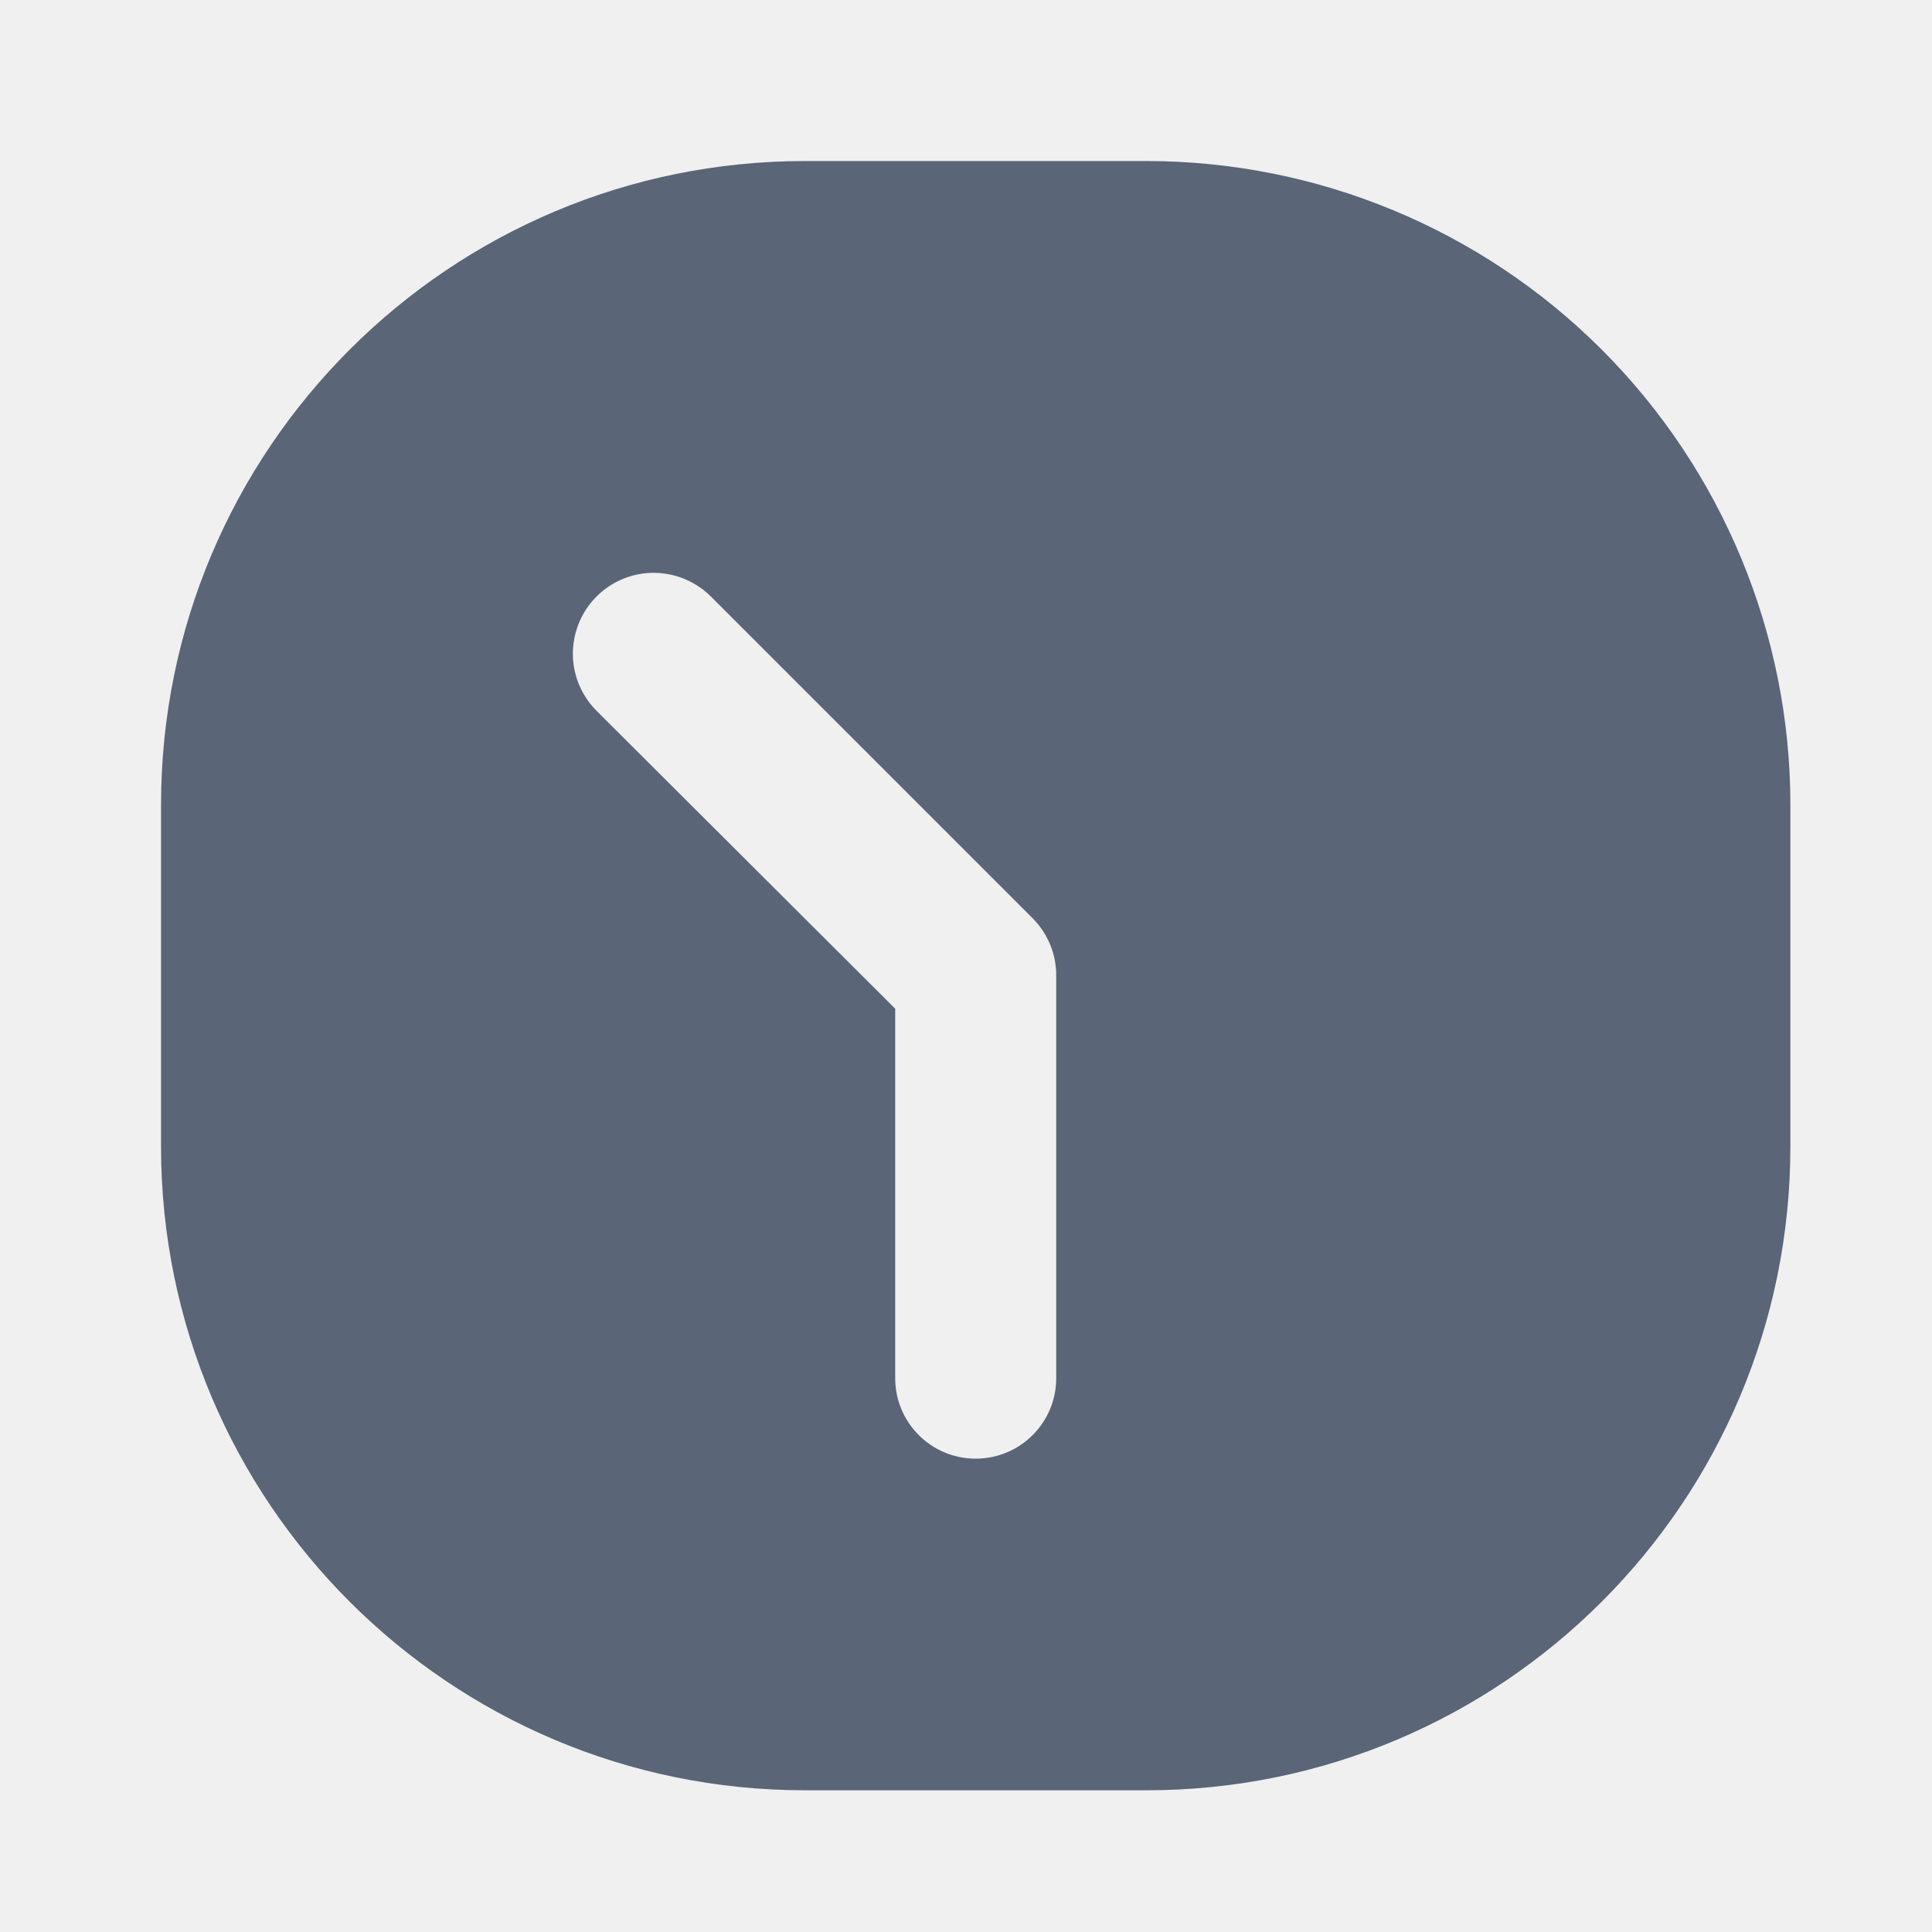
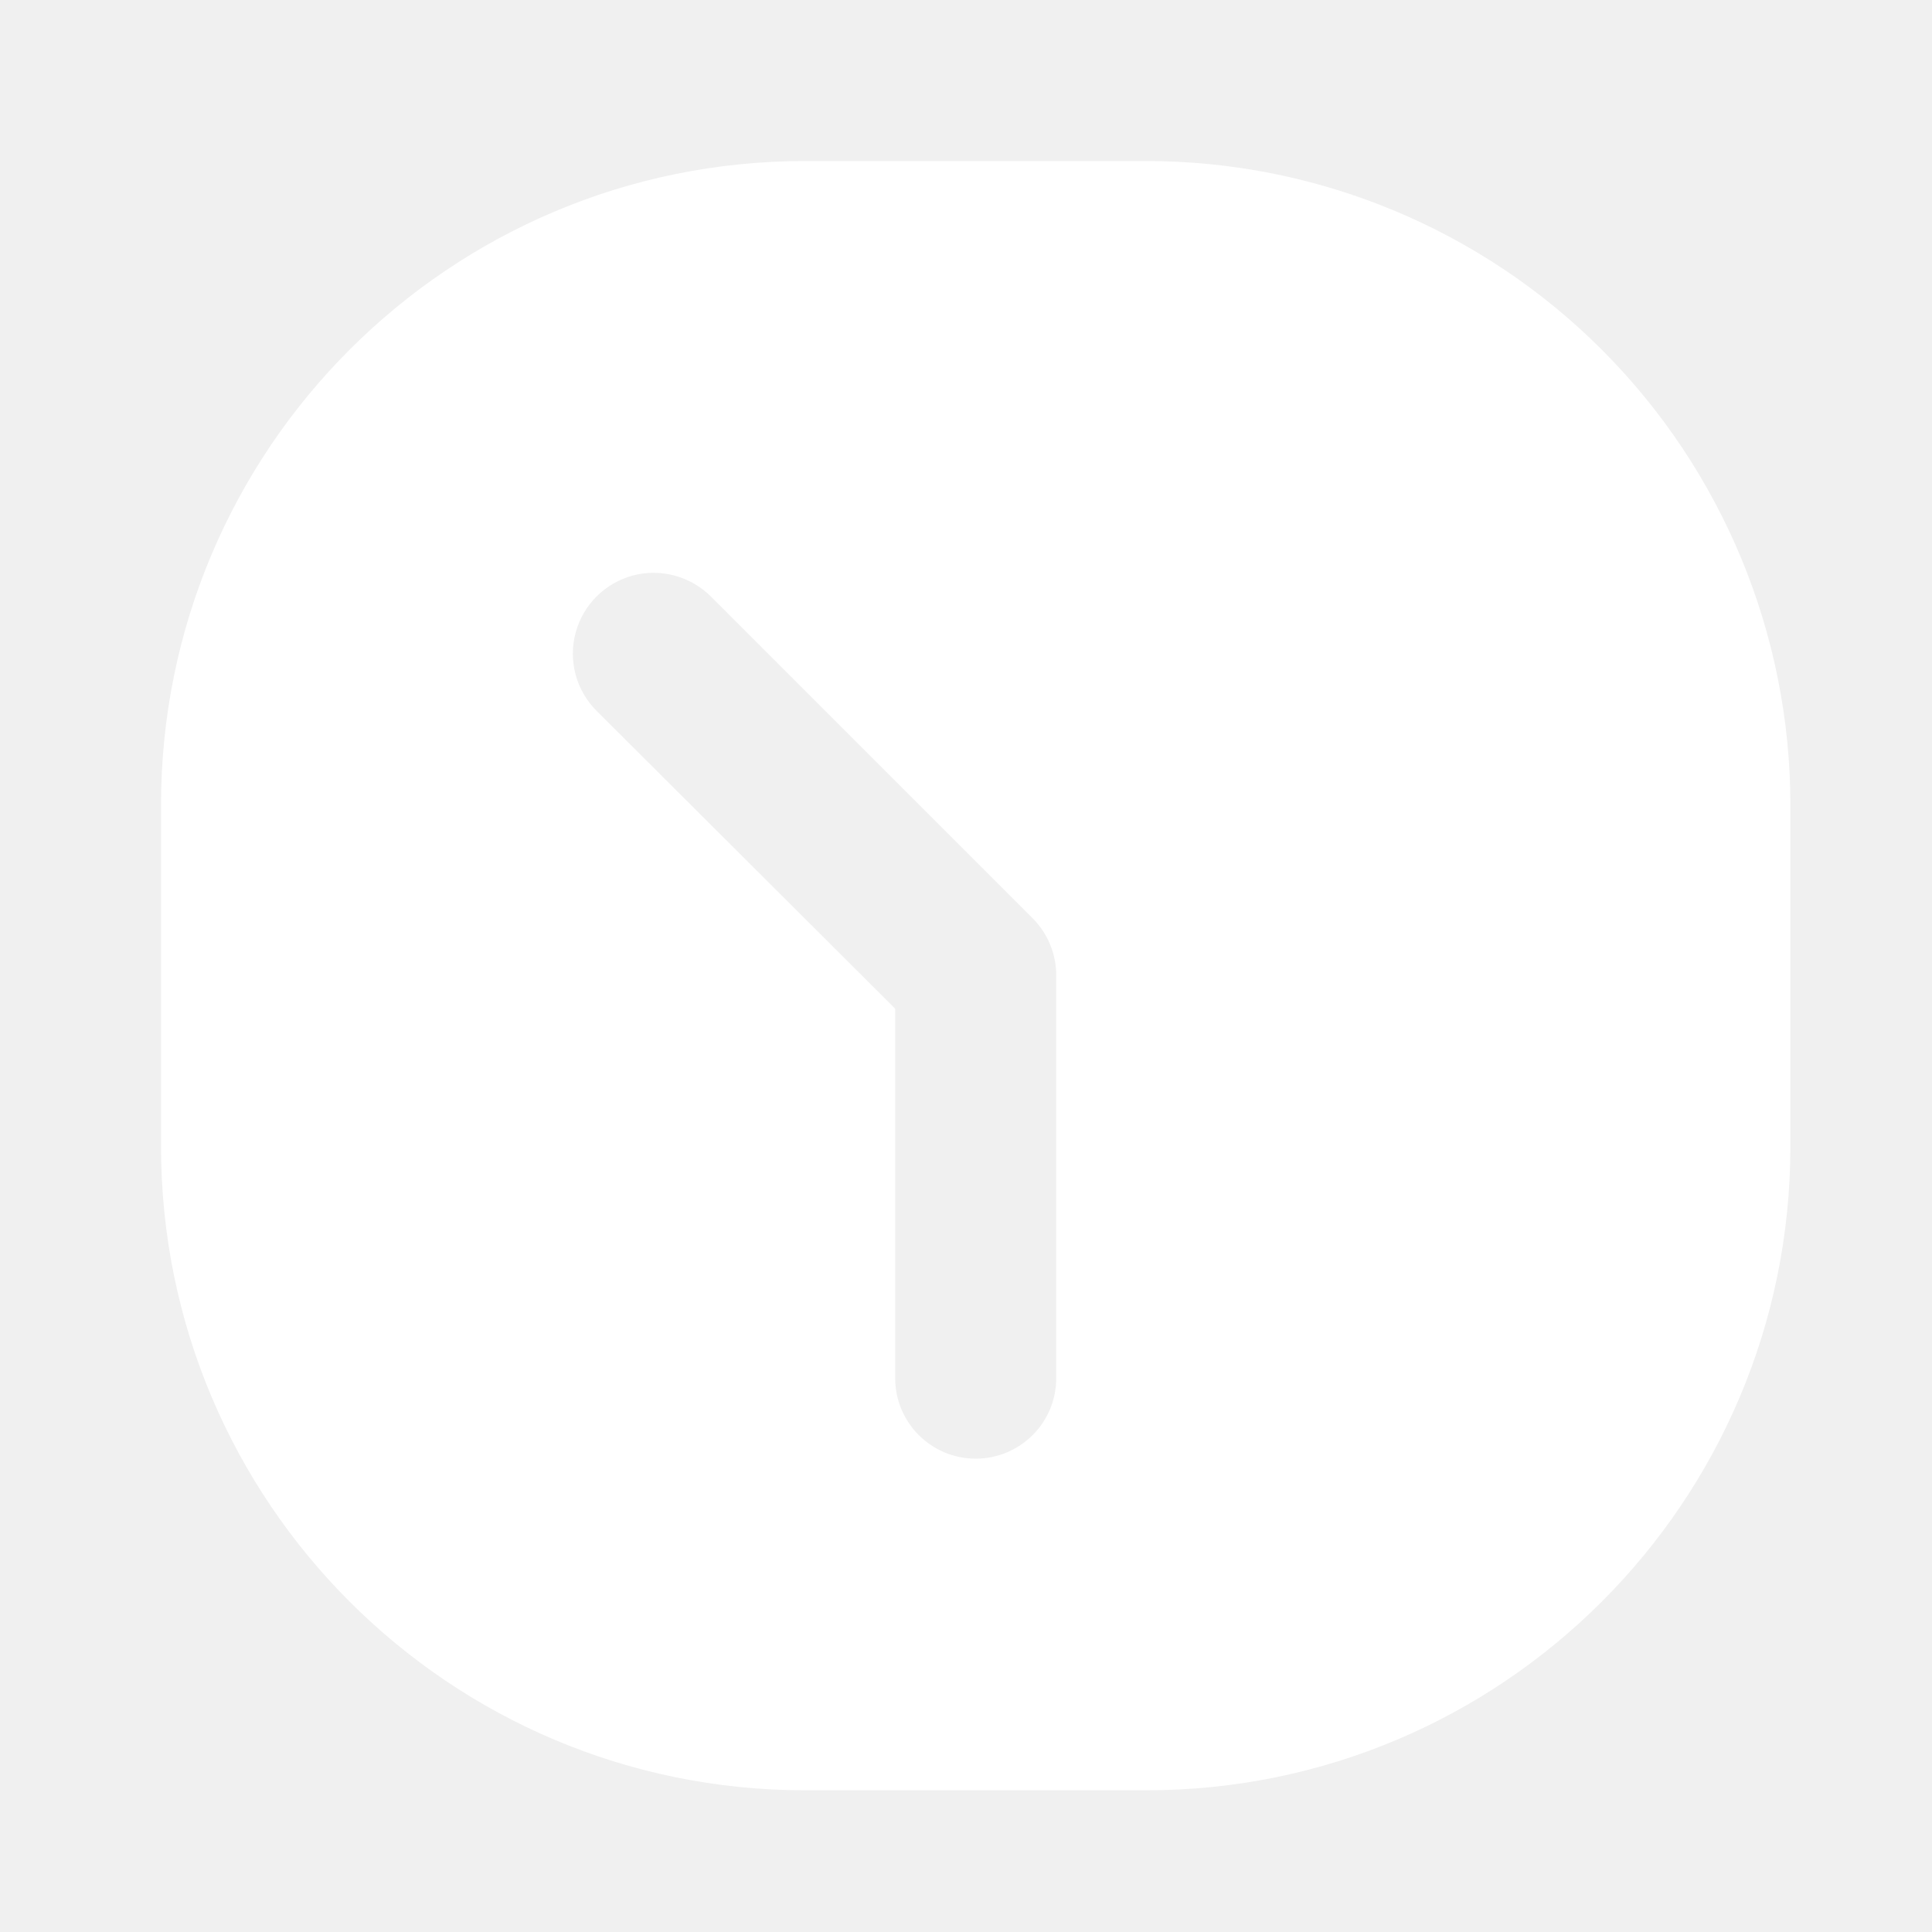
<svg xmlns="http://www.w3.org/2000/svg" width="20" height="20" viewBox="0 0 20 20" fill="none">
-   <path fill-rule="evenodd" clip-rule="evenodd" d="M8.334 1.667H11.867C13.635 1.667 15.331 2.369 16.581 3.619C17.831 4.87 18.534 6.565 18.534 8.333V11.867C18.534 15.549 15.549 18.533 11.867 18.533H8.334C4.652 18.533 1.667 15.549 1.667 11.867V8.333C1.667 4.651 4.652 1.667 8.334 1.667ZM10.1 15.1C10.561 15.1 10.934 14.727 10.934 14.267V10.1C10.935 9.878 10.848 9.666 10.692 9.508L7.359 6.175C7.147 5.964 6.839 5.881 6.55 5.958C6.262 6.036 6.036 6.261 5.959 6.55C5.881 6.839 5.964 7.147 6.175 7.358L9.267 10.442V14.267C9.267 14.727 9.64 15.1 10.1 15.1Z" fill="#5A6577" />
+   <path fill-rule="evenodd" clip-rule="evenodd" d="M8.334 1.667H11.867C13.635 1.667 15.331 2.369 16.581 3.619C17.831 4.87 18.534 6.565 18.534 8.333V11.867C18.534 15.549 15.549 18.533 11.867 18.533H8.334C4.652 18.533 1.667 15.549 1.667 11.867V8.333C1.667 4.651 4.652 1.667 8.334 1.667ZM10.1 15.1C10.561 15.1 10.934 14.727 10.934 14.267V10.1C10.935 9.878 10.848 9.666 10.692 9.508L7.359 6.175C7.147 5.964 6.839 5.881 6.55 5.958C6.262 6.036 6.036 6.261 5.959 6.55C5.881 6.839 5.964 7.147 6.175 7.358L9.267 10.442V14.267C9.267 14.727 9.64 15.1 10.1 15.1Z" fill="white" />
</svg>
